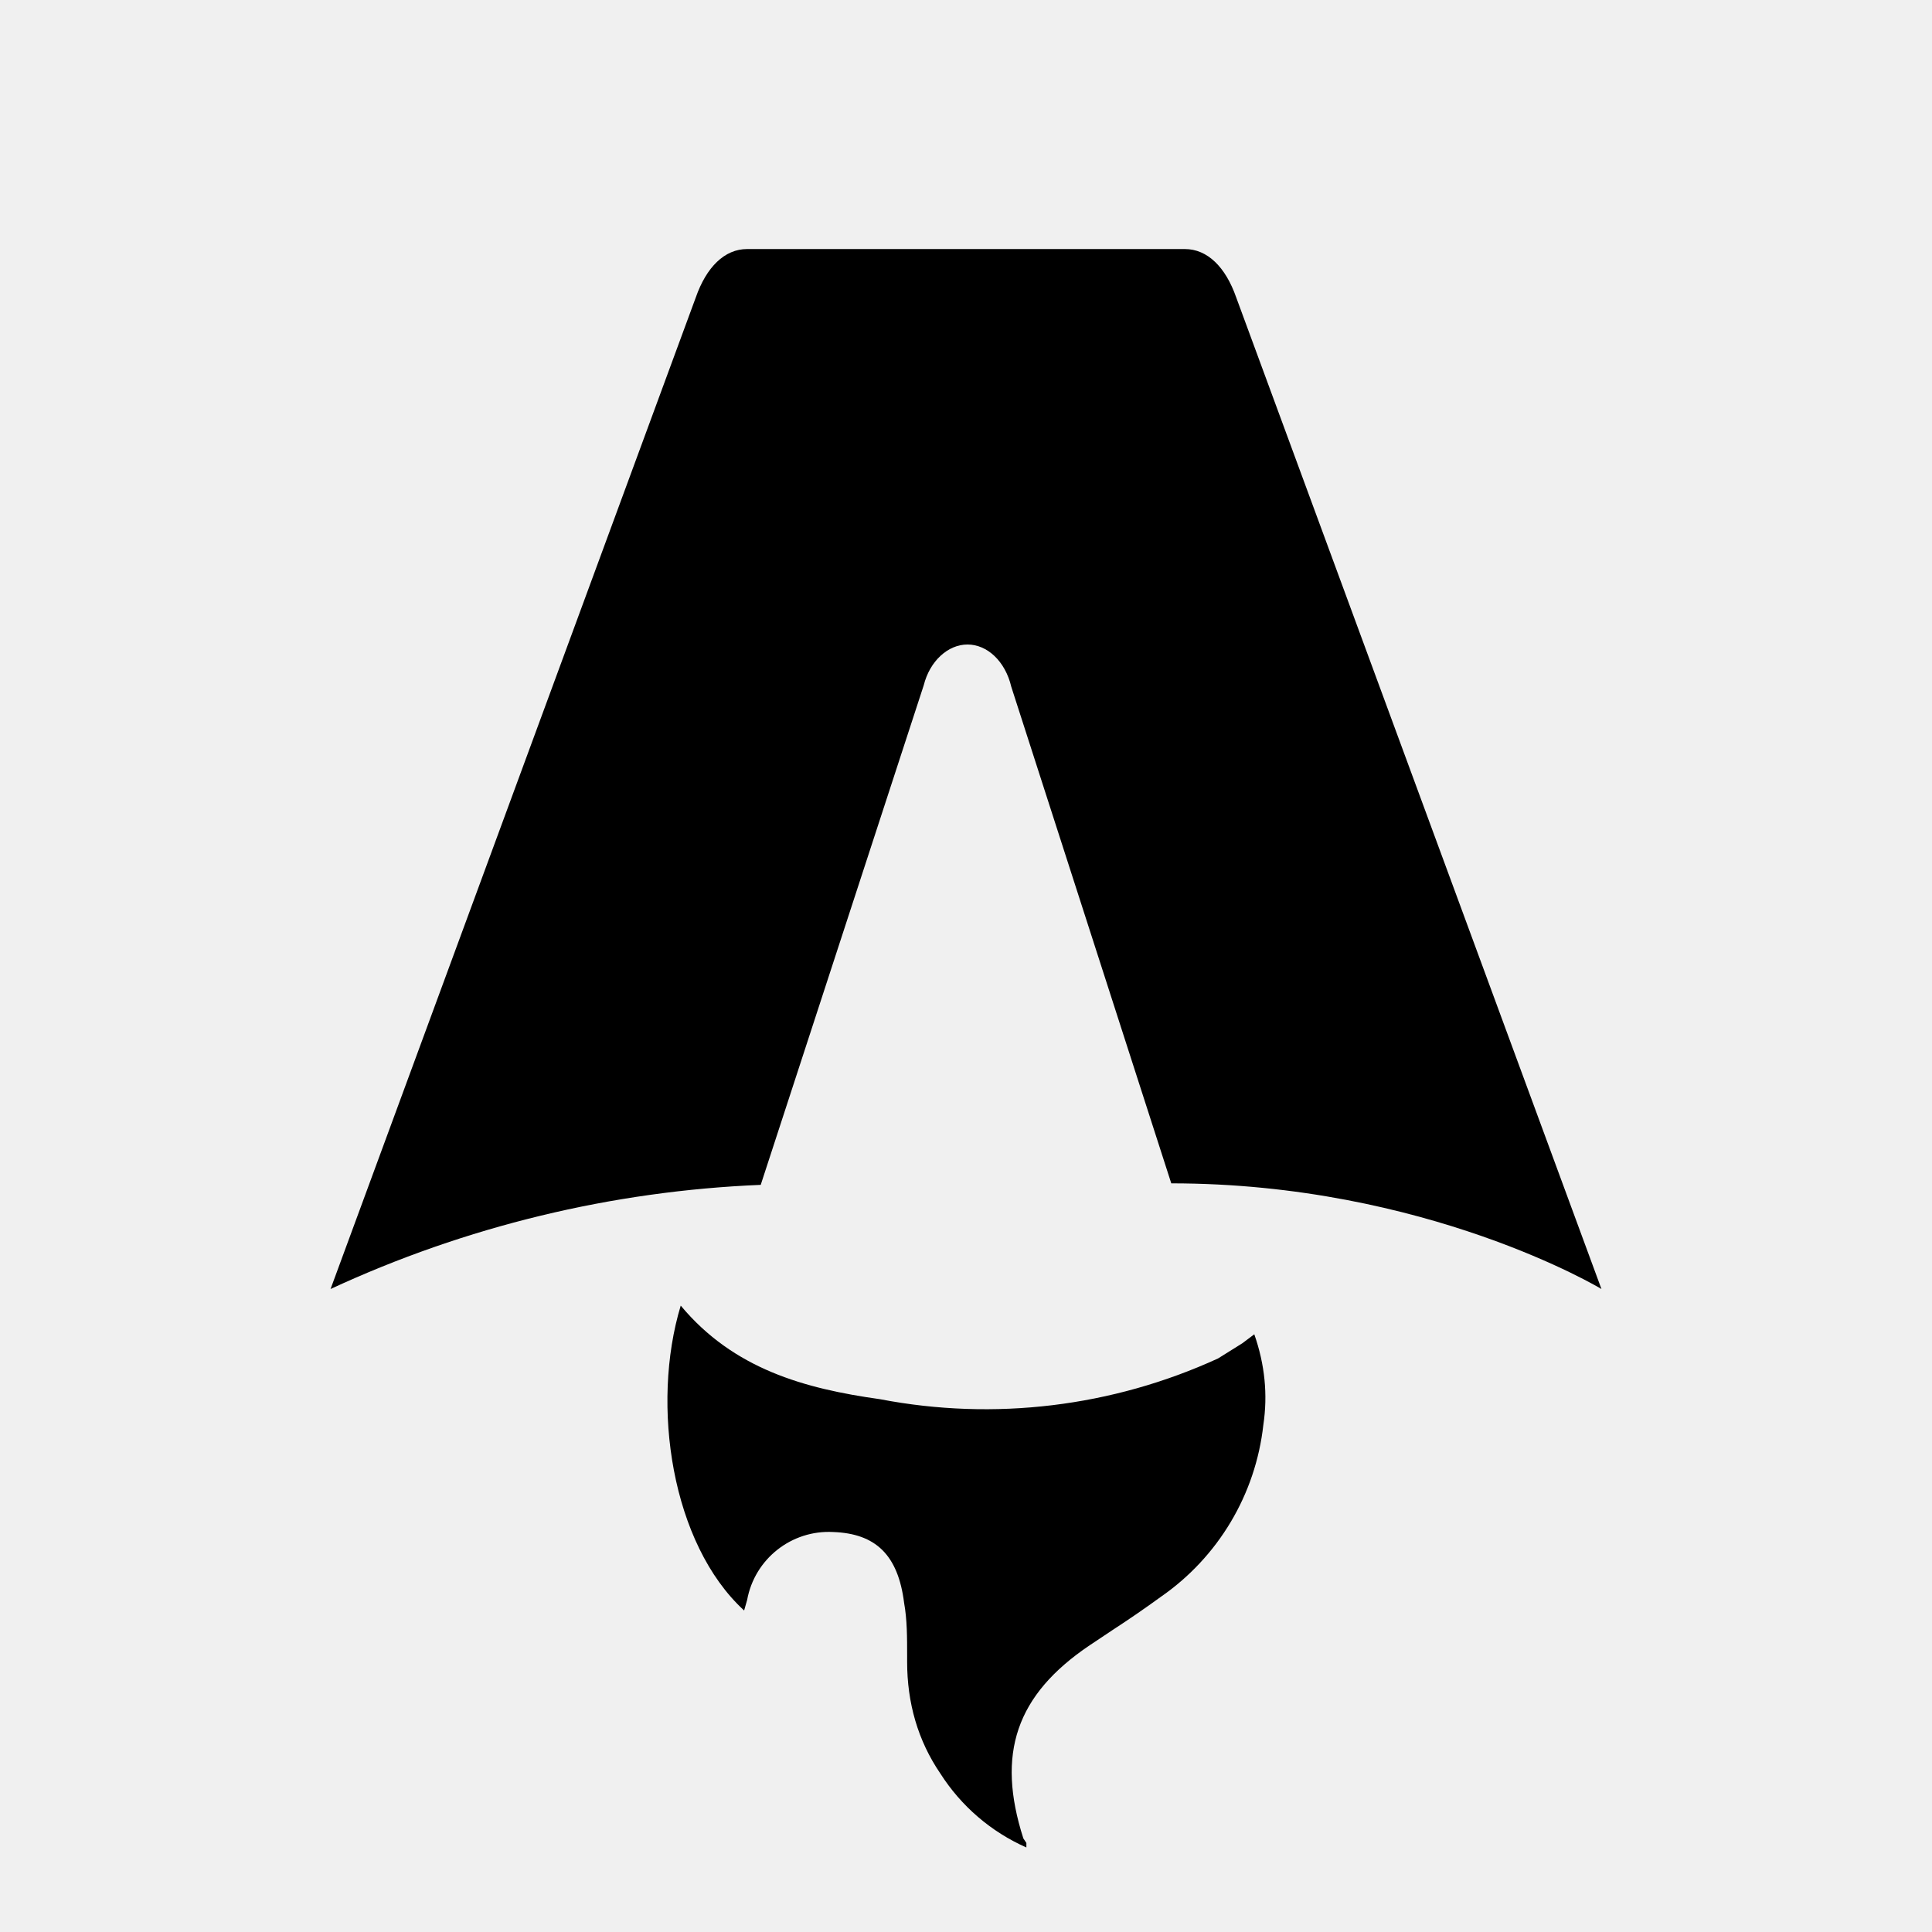
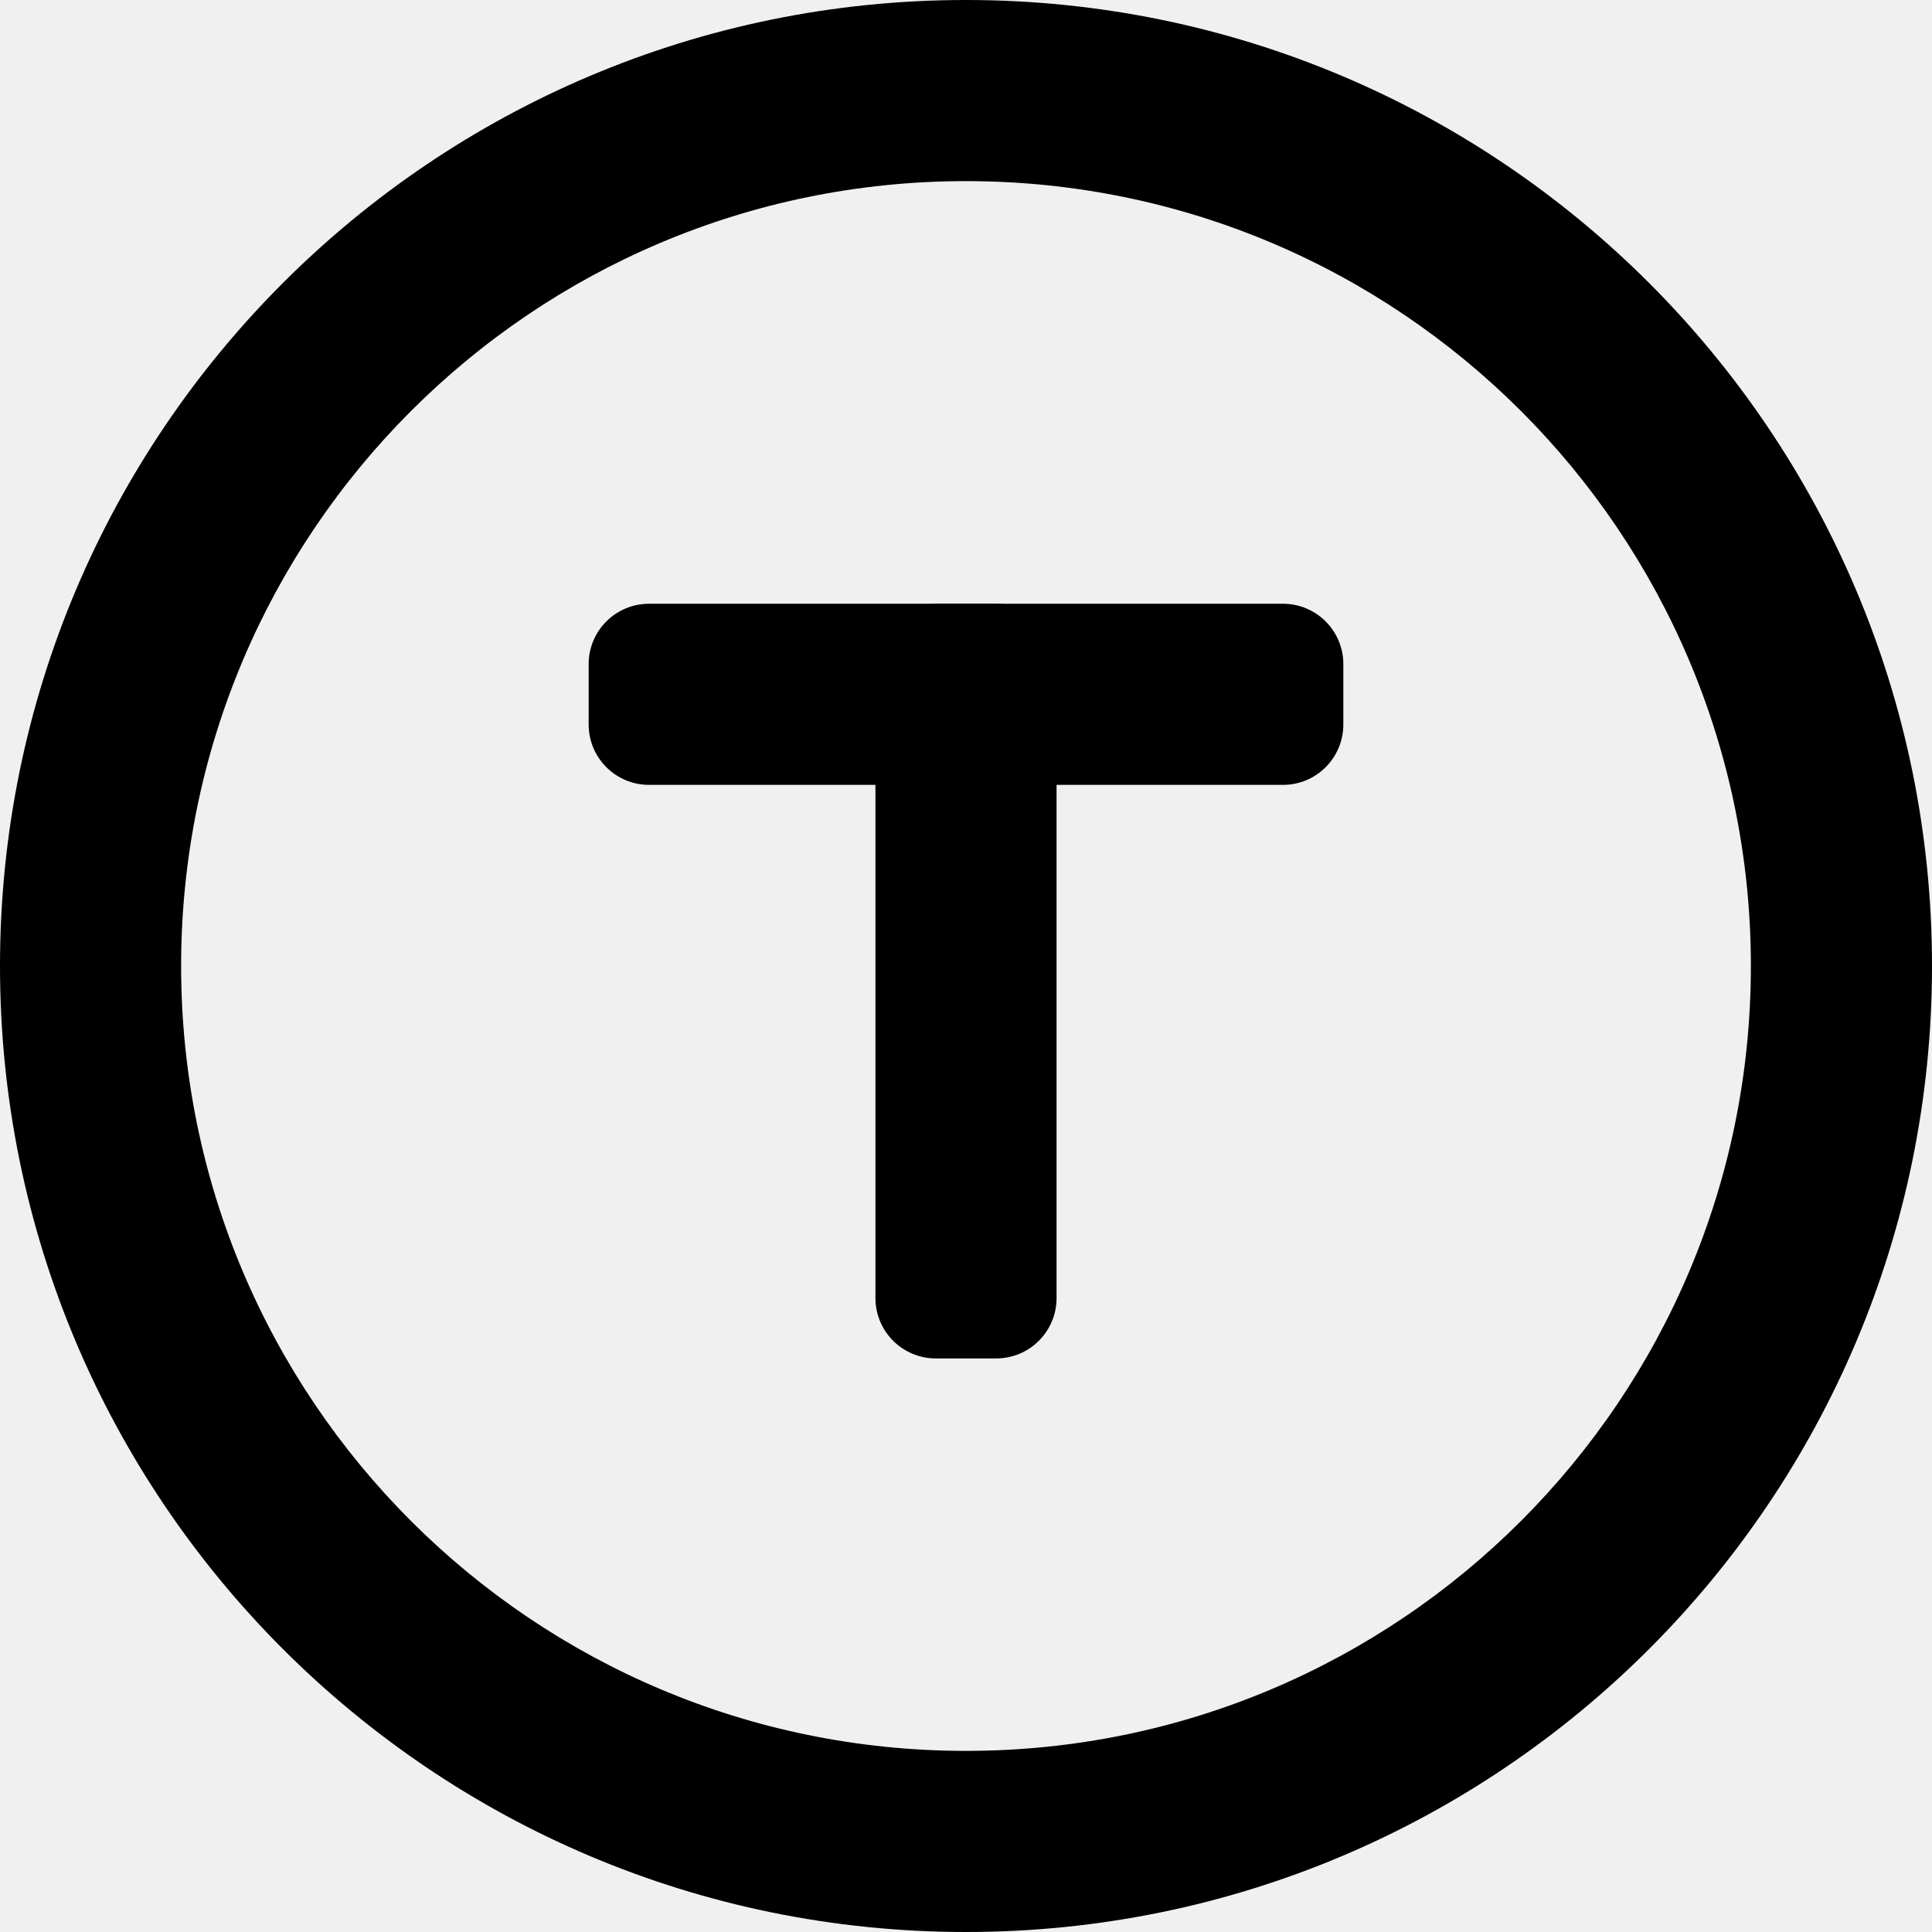
- <svg xmlns="http://www.w3.org/2000/svg" fill="none" viewBox="0 0 128 128">
-   <path d="M50.4 78.5a75.1 75.1 0 0 0-28.5 6.9l24.2-65.7c.7-2 1.9-3.2 3.4-3.2h29c1.5 0 2.7 1.2 3.4 3.2l24.2 65.7s-11.6-7-28.5-7L67 45.5c-.4-1.7-1.6-2.8-2.9-2.8-1.3 0-2.5 1.1-2.9 2.7L50.4 78.5Zm-1.1 28.2Zm-4.2-20.2c-2 6.6-.6 15.8 4.2 20.2a17.5 17.5 0 0 1 .2-.7 5.5 5.5 0 0 1 5.7-4.5c2.8.1 4.3 1.5 4.7 4.7.2 1.1.2 2.3.2 3.5v.4c0 2.7.7 5.2 2.2 7.4a13 13 0 0 0 5.7 4.9v-.3l-.2-.3c-1.8-5.6-.5-9.5 4.4-12.8l1.5-1a73 73 0 0 0 3.2-2.2 16 16 0 0 0 6.8-11.4c.3-2 .1-4-.6-6l-.8.6-1.6 1a37 37 0 0 1-22.4 2.7c-5-.7-9.7-2-13.2-6.2Z" />
+ <svg xmlns="http://www.w3.org/2000/svg" width="128" height="128" viewBox="0 0 128 128" fill="none">
+   <g clip-path="url(#clip0_87_31)">
+     <path fill-rule="evenodd" clip-rule="evenodd" d="M64 116C92.719 116 116 92.719 116 64C116 35.281 92.719 12 64 12C35.281 12 12 35.281 12 64C12 92.719 35.281 116 64 116ZM64 128C99.346 128 128 99.346 128 64C128 28.654 99.346 0 64 0C28.654 0 0 28.654 0 64C0 99.346 28.654 128 64 128Z" fill="#4337DF" />
+     <path d="M39 44C39 41.791 40.791 40 43 40H85C87.209 40 89 41.791 89 44V48C89 50.209 87.209 52 85 52H43C40.791 52 39 50.209 39 48V44Z" fill="#4337DF" />
+     <path d="M58 44C58 41.791 59.791 40 62 40H66C68.209 40 70 41.791 70 44V86C70 88.209 68.209 90 66 90H62C59.791 90 58 88.209 58 86V44Z" fill="#4337DF" />
+   </g>
  <style>
        path { fill: #000; }
        @media (prefers-color-scheme: dark) {
-             path { fill: #FFF; }
+         path { fill: #FFF; }
        }
    </style>
</svg>
